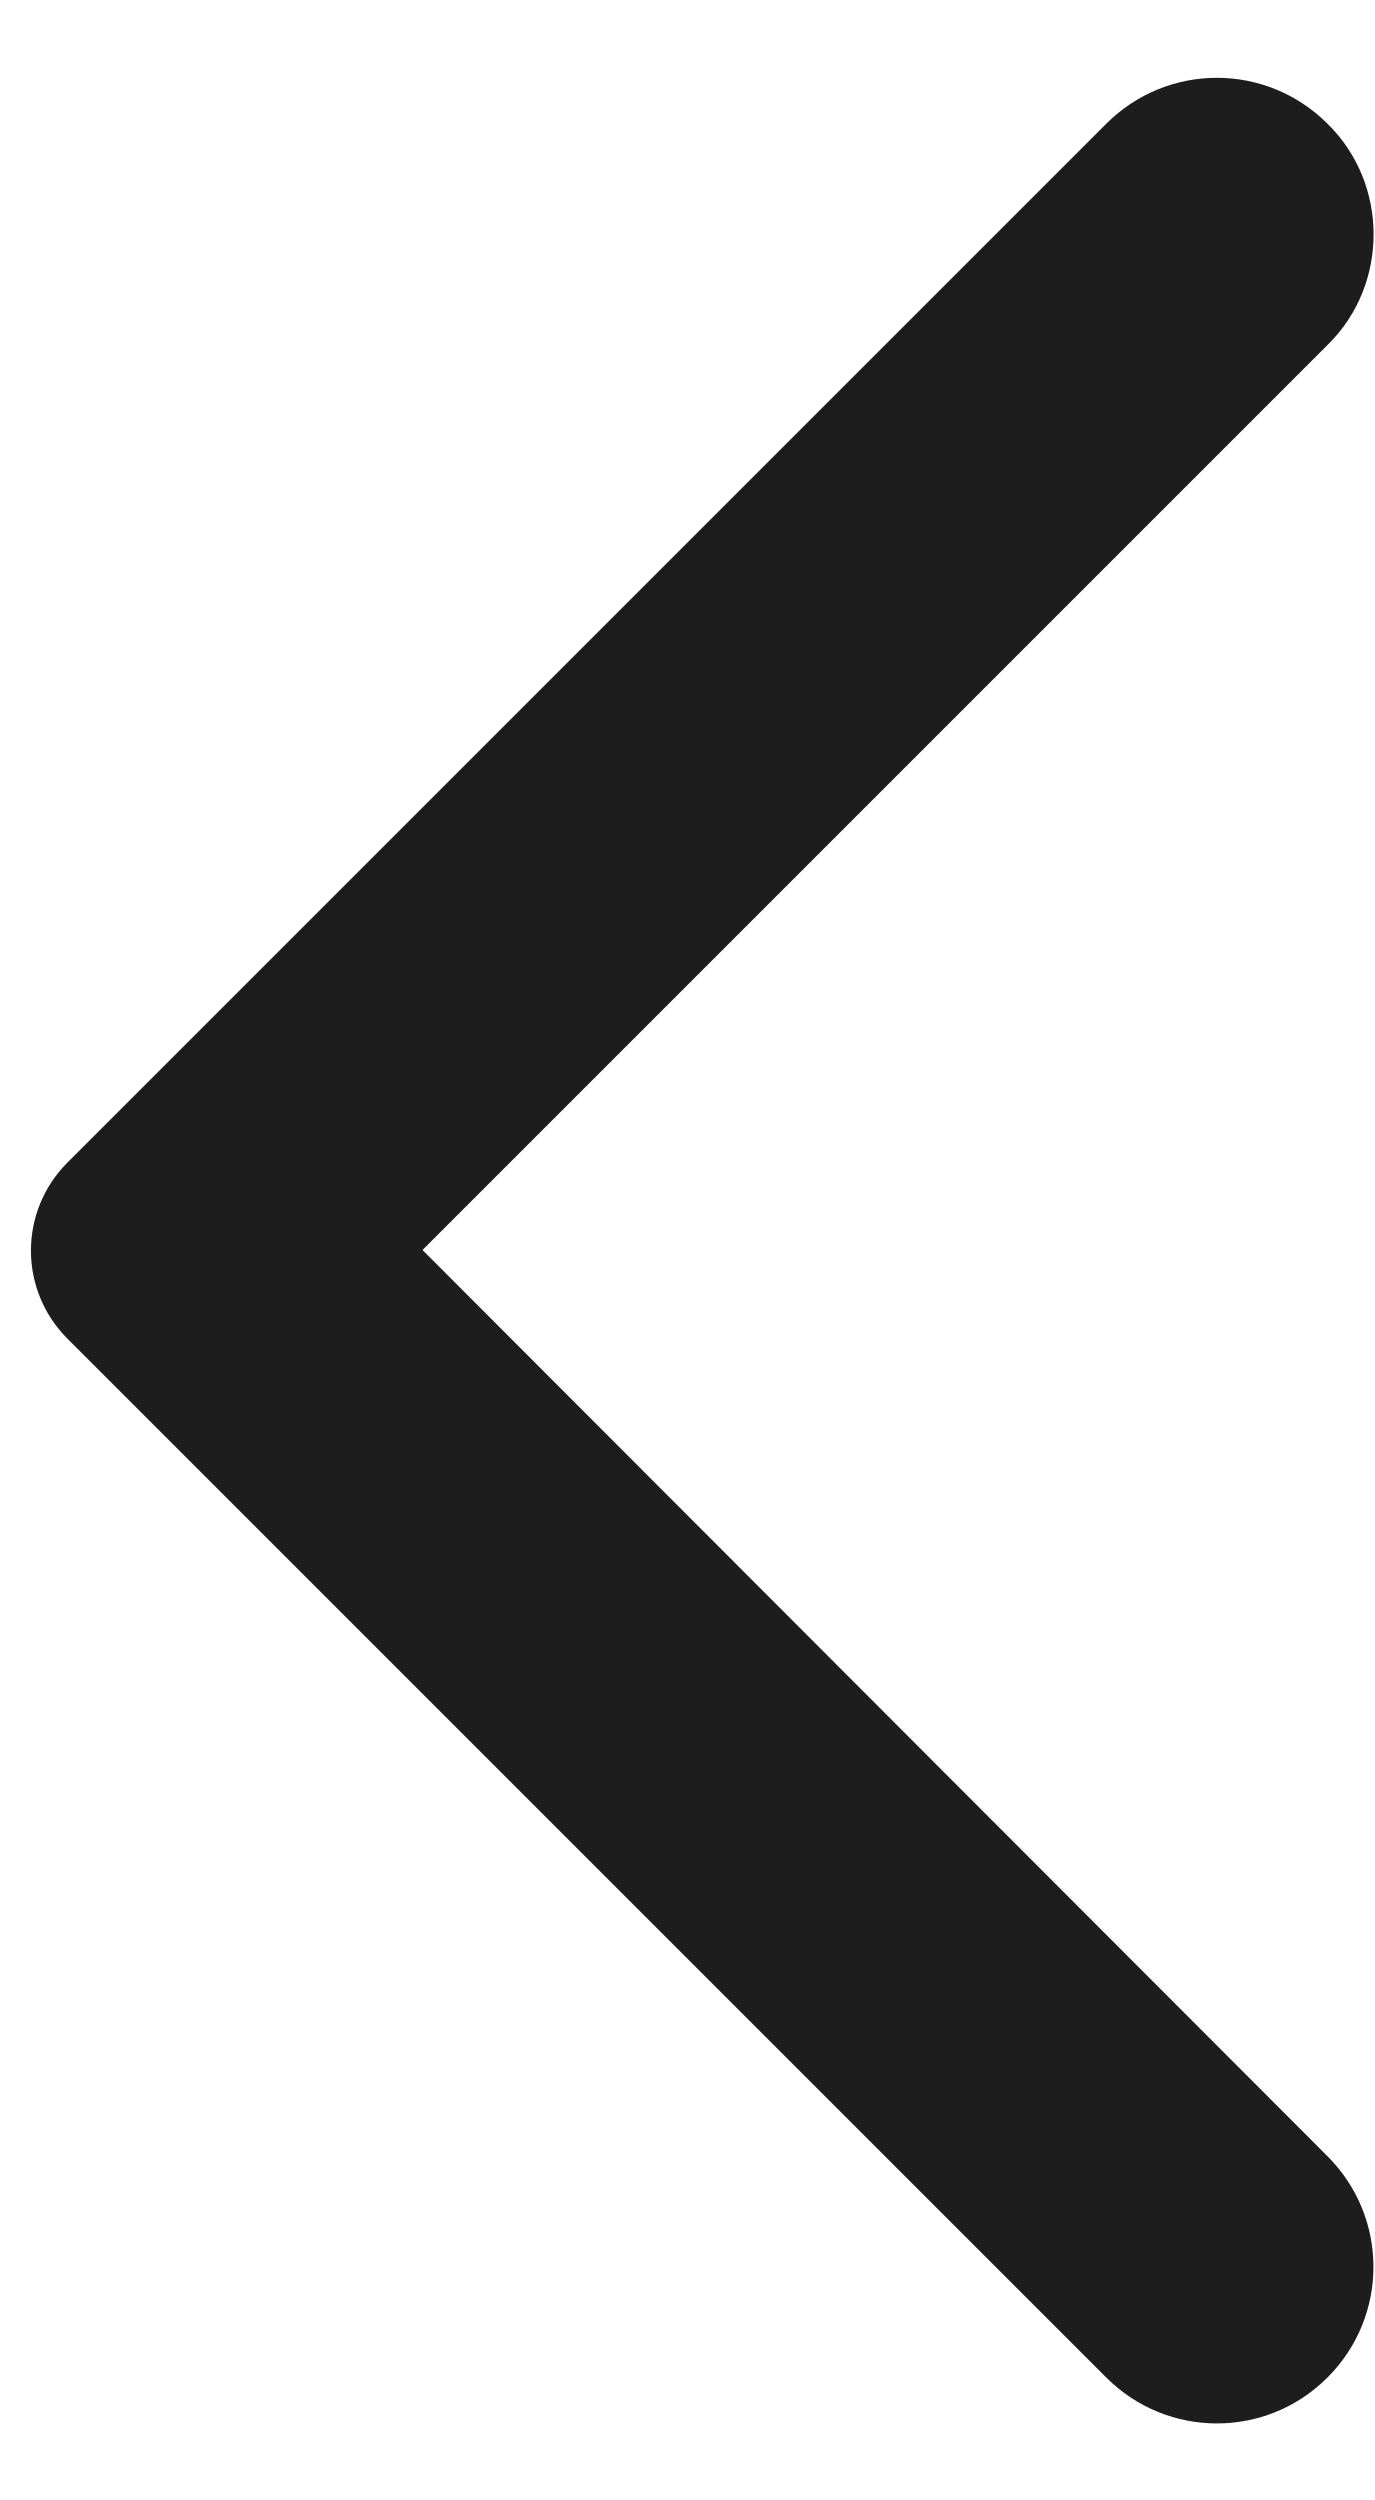
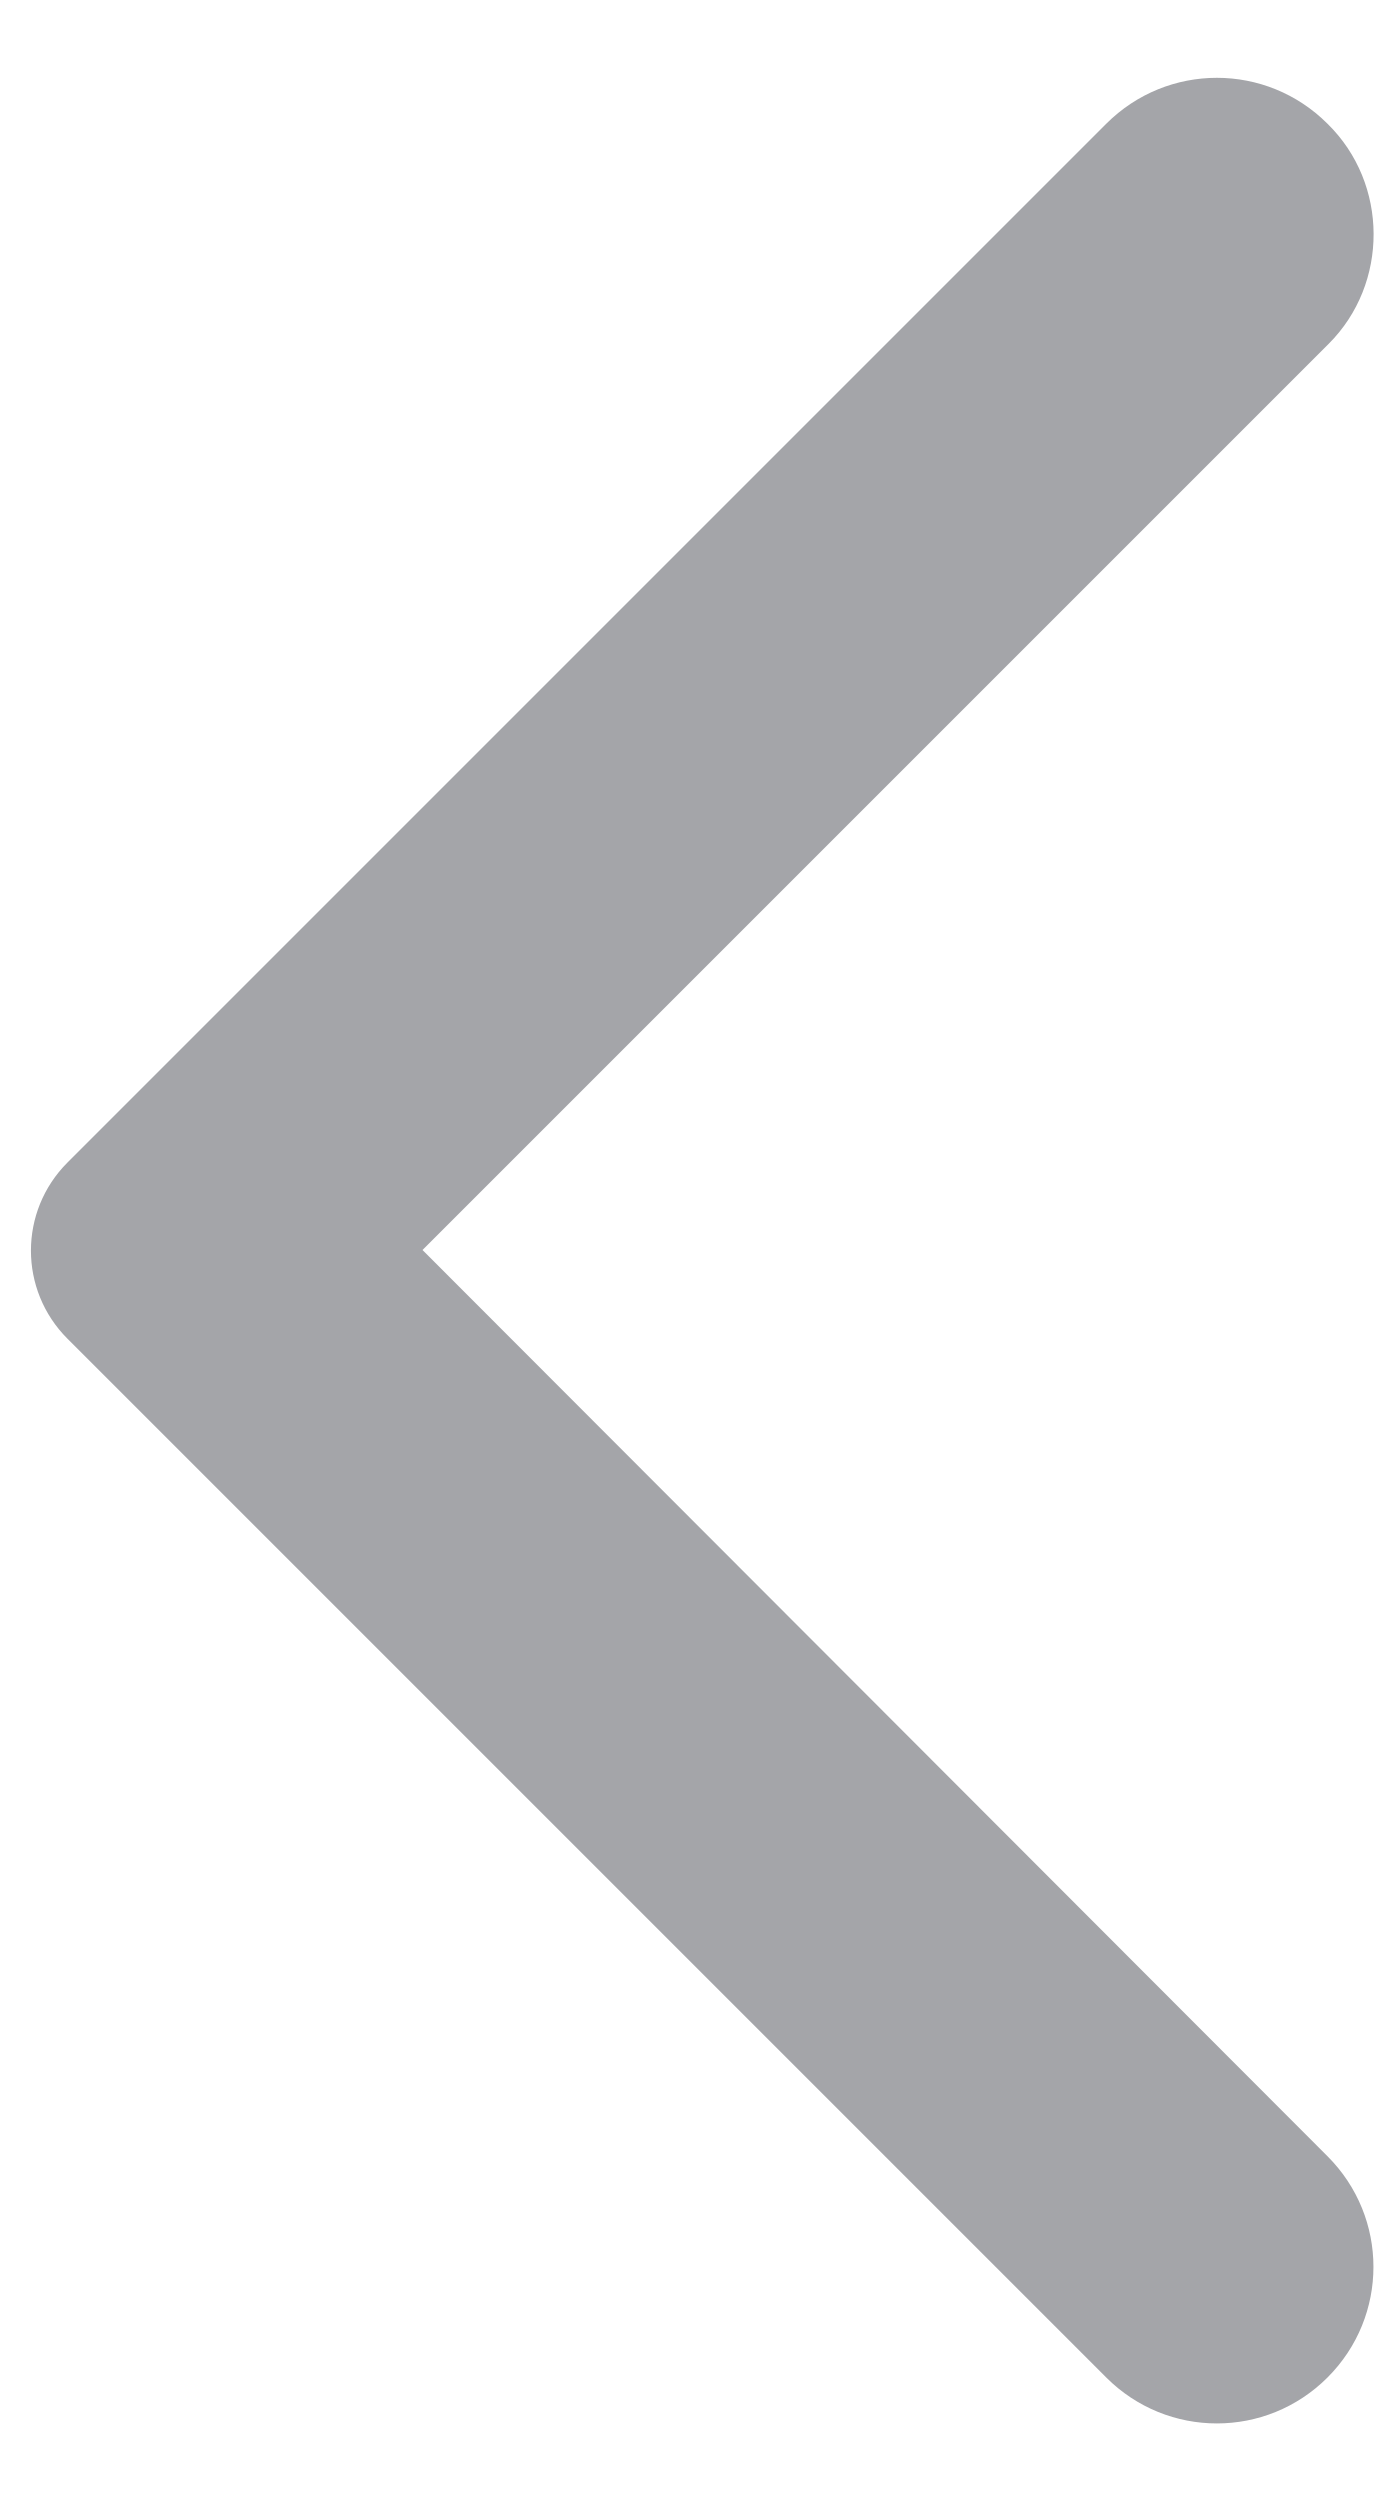
<svg xmlns="http://www.w3.org/2000/svg" width="11px" height="20px" viewBox="0 0 11 20" version="1.1">
  <g id="Icons" stroke="none" stroke-width="1" fill="none" fill-rule="evenodd">
    <g id="Rounded" transform="translate(-548, -3434)">
      <g id="Navigation" transform="translate(100, 3378)">
        <g id="-Round-/-Navigation-/-arrow_back_ios" transform="translate(442, 54)">
          <g>
            <polygon id="Path" opacity="0.87" points="0 0 24 0 24 24 0 24" />
-             <path d="M16.62,2.99 C16.13,2.5 15.34,2.5 14.85,2.99 L6.54,11.3 C6.15,11.69 6.15,12.32 6.54,12.71 L14.85,21.02 C15.34,21.51 16.13,21.51 16.62,21.02 C17.11,20.53 17.11,19.74 16.62,19.25 L9.38,12 L16.63,4.75 C17.11,4.27 17.11,3.47 16.62,2.99 Z" id="🔹-Icon-Color" fill="#1D1D1D" />
+             <path d="M16.62,2.99 C16.13,2.5 15.34,2.5 14.85,2.99 L6.54,11.3 C6.15,11.69 6.15,12.32 6.54,12.71 L14.85,21.02 C15.34,21.51 16.13,21.51 16.62,21.02 C17.11,20.53 17.11,19.74 16.62,19.25 L9.38,12 L16.63,4.75 C17.11,4.27 17.11,3.47 16.62,2.99 Z" id="🔹-Icon-Color" fill="#a4a5a9" />
          </g>
        </g>
      </g>
    </g>
  </g>
</svg>
